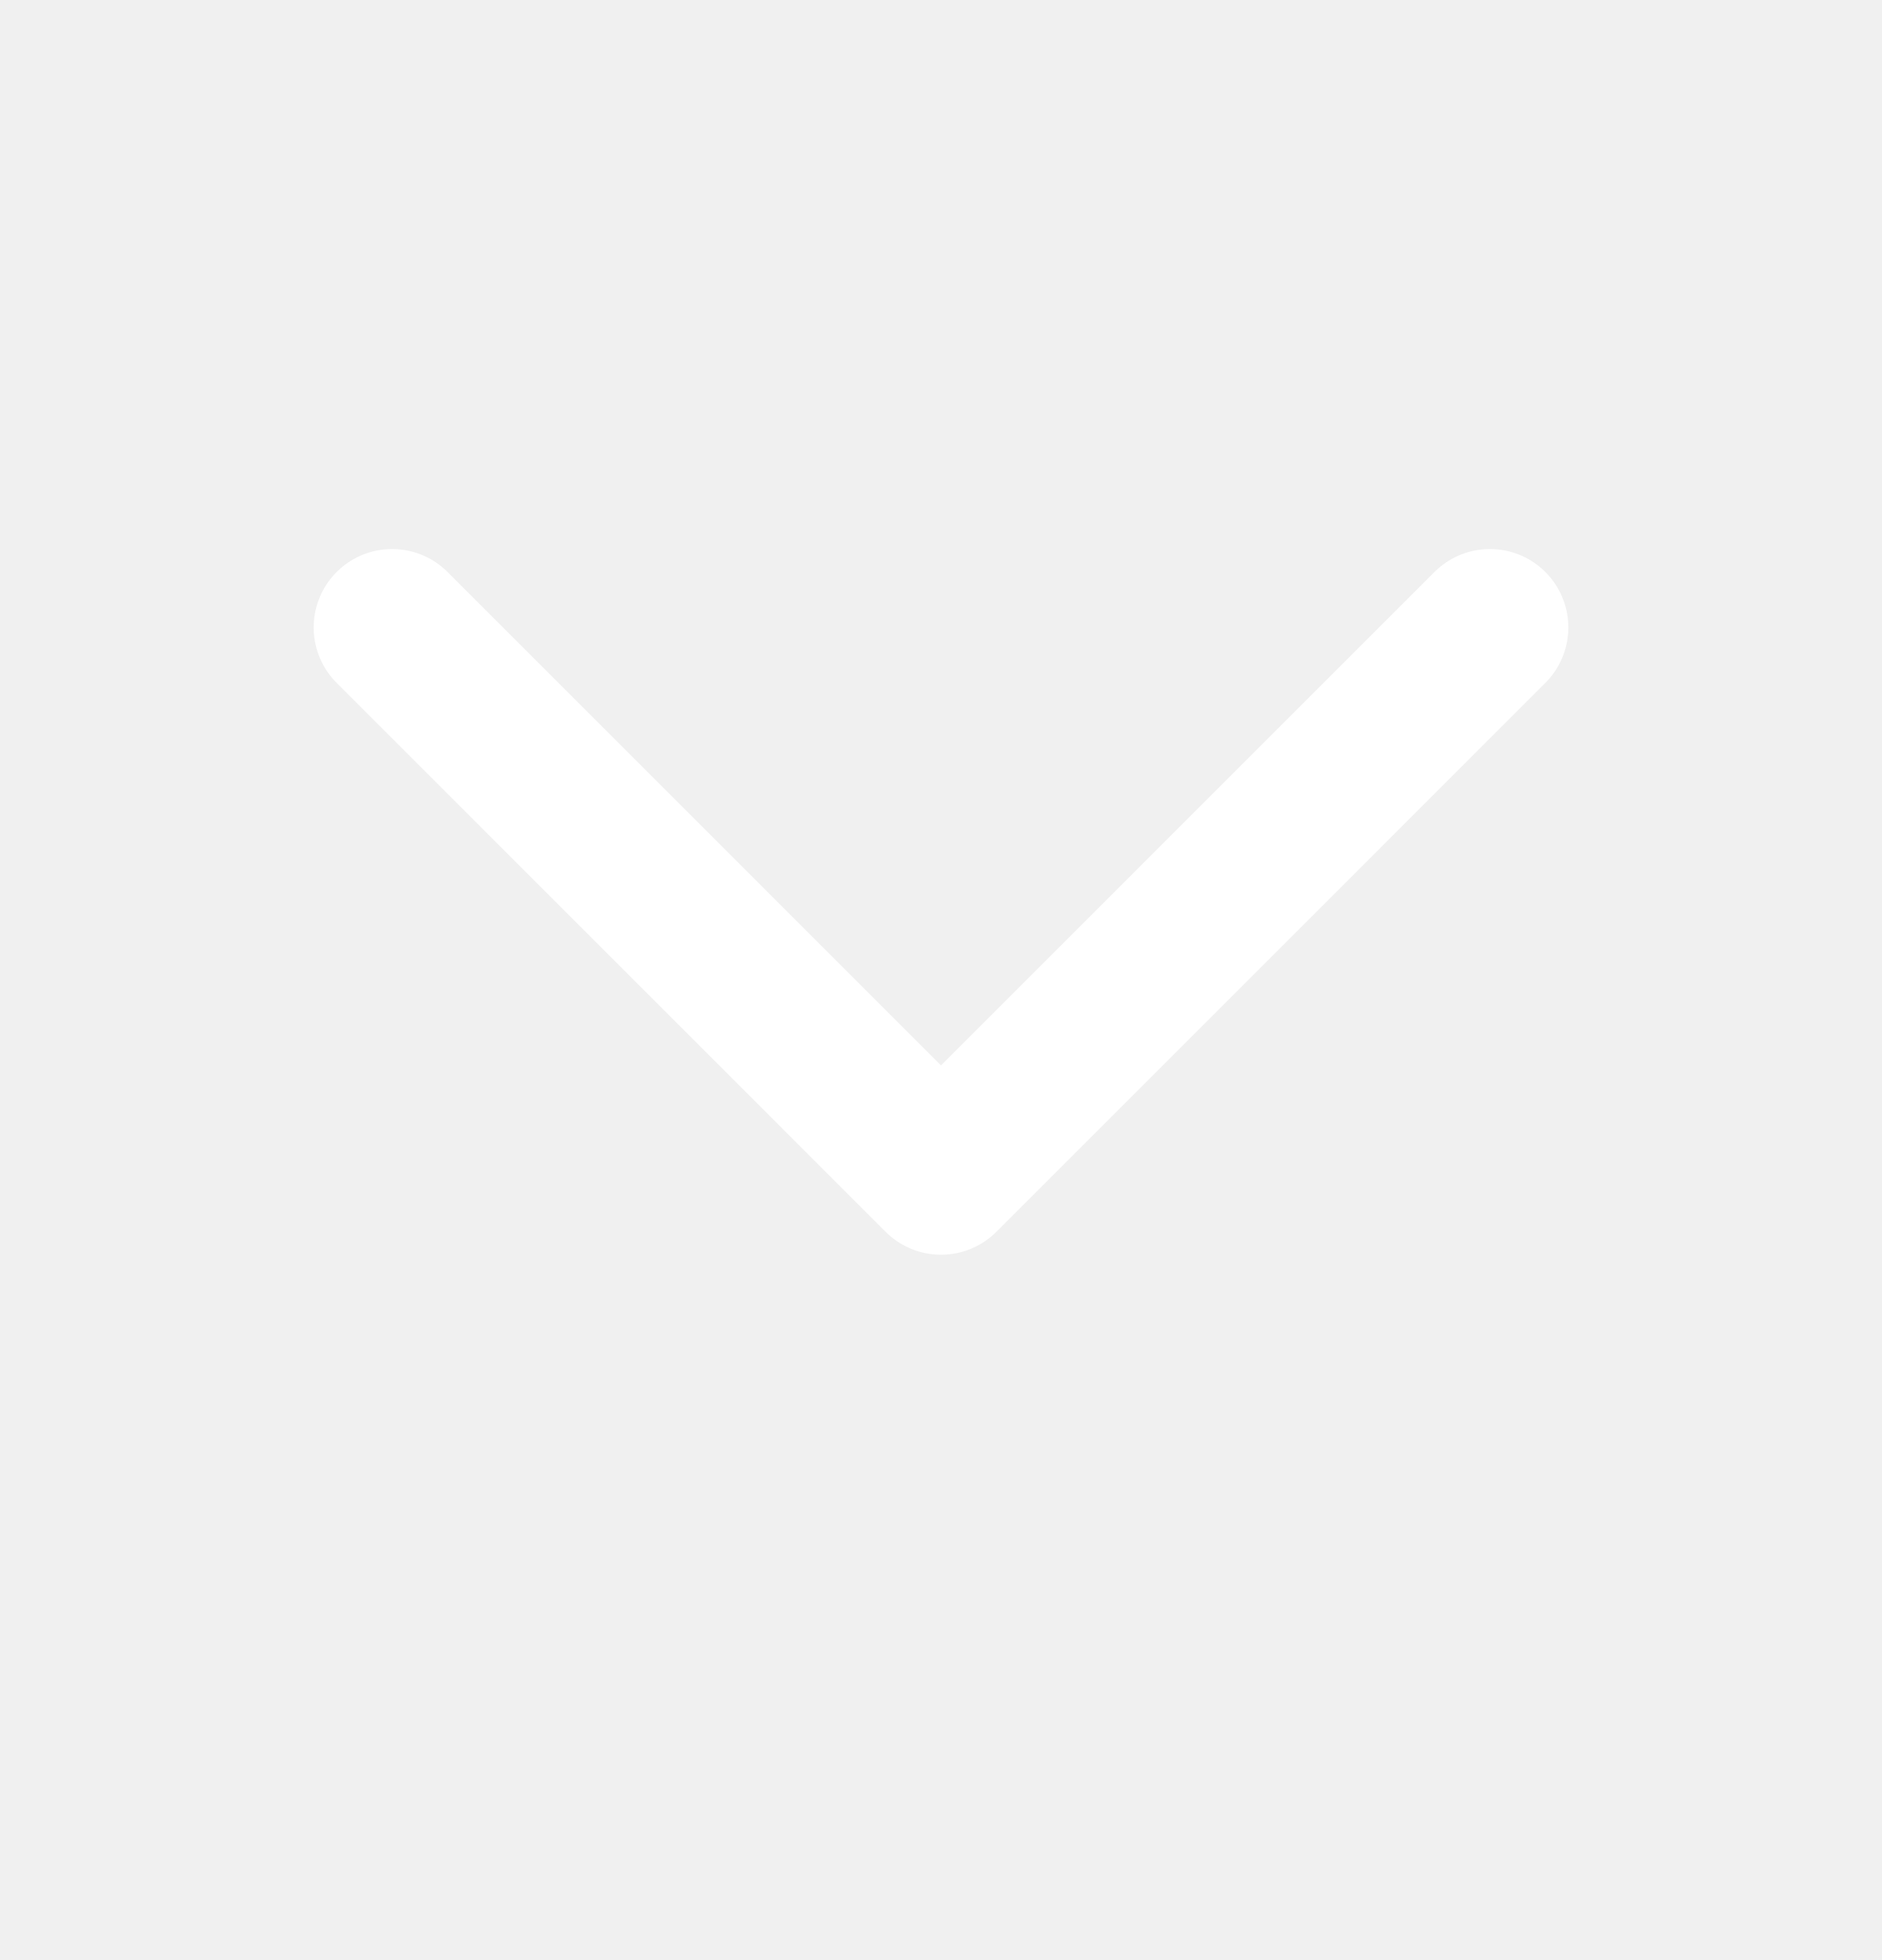
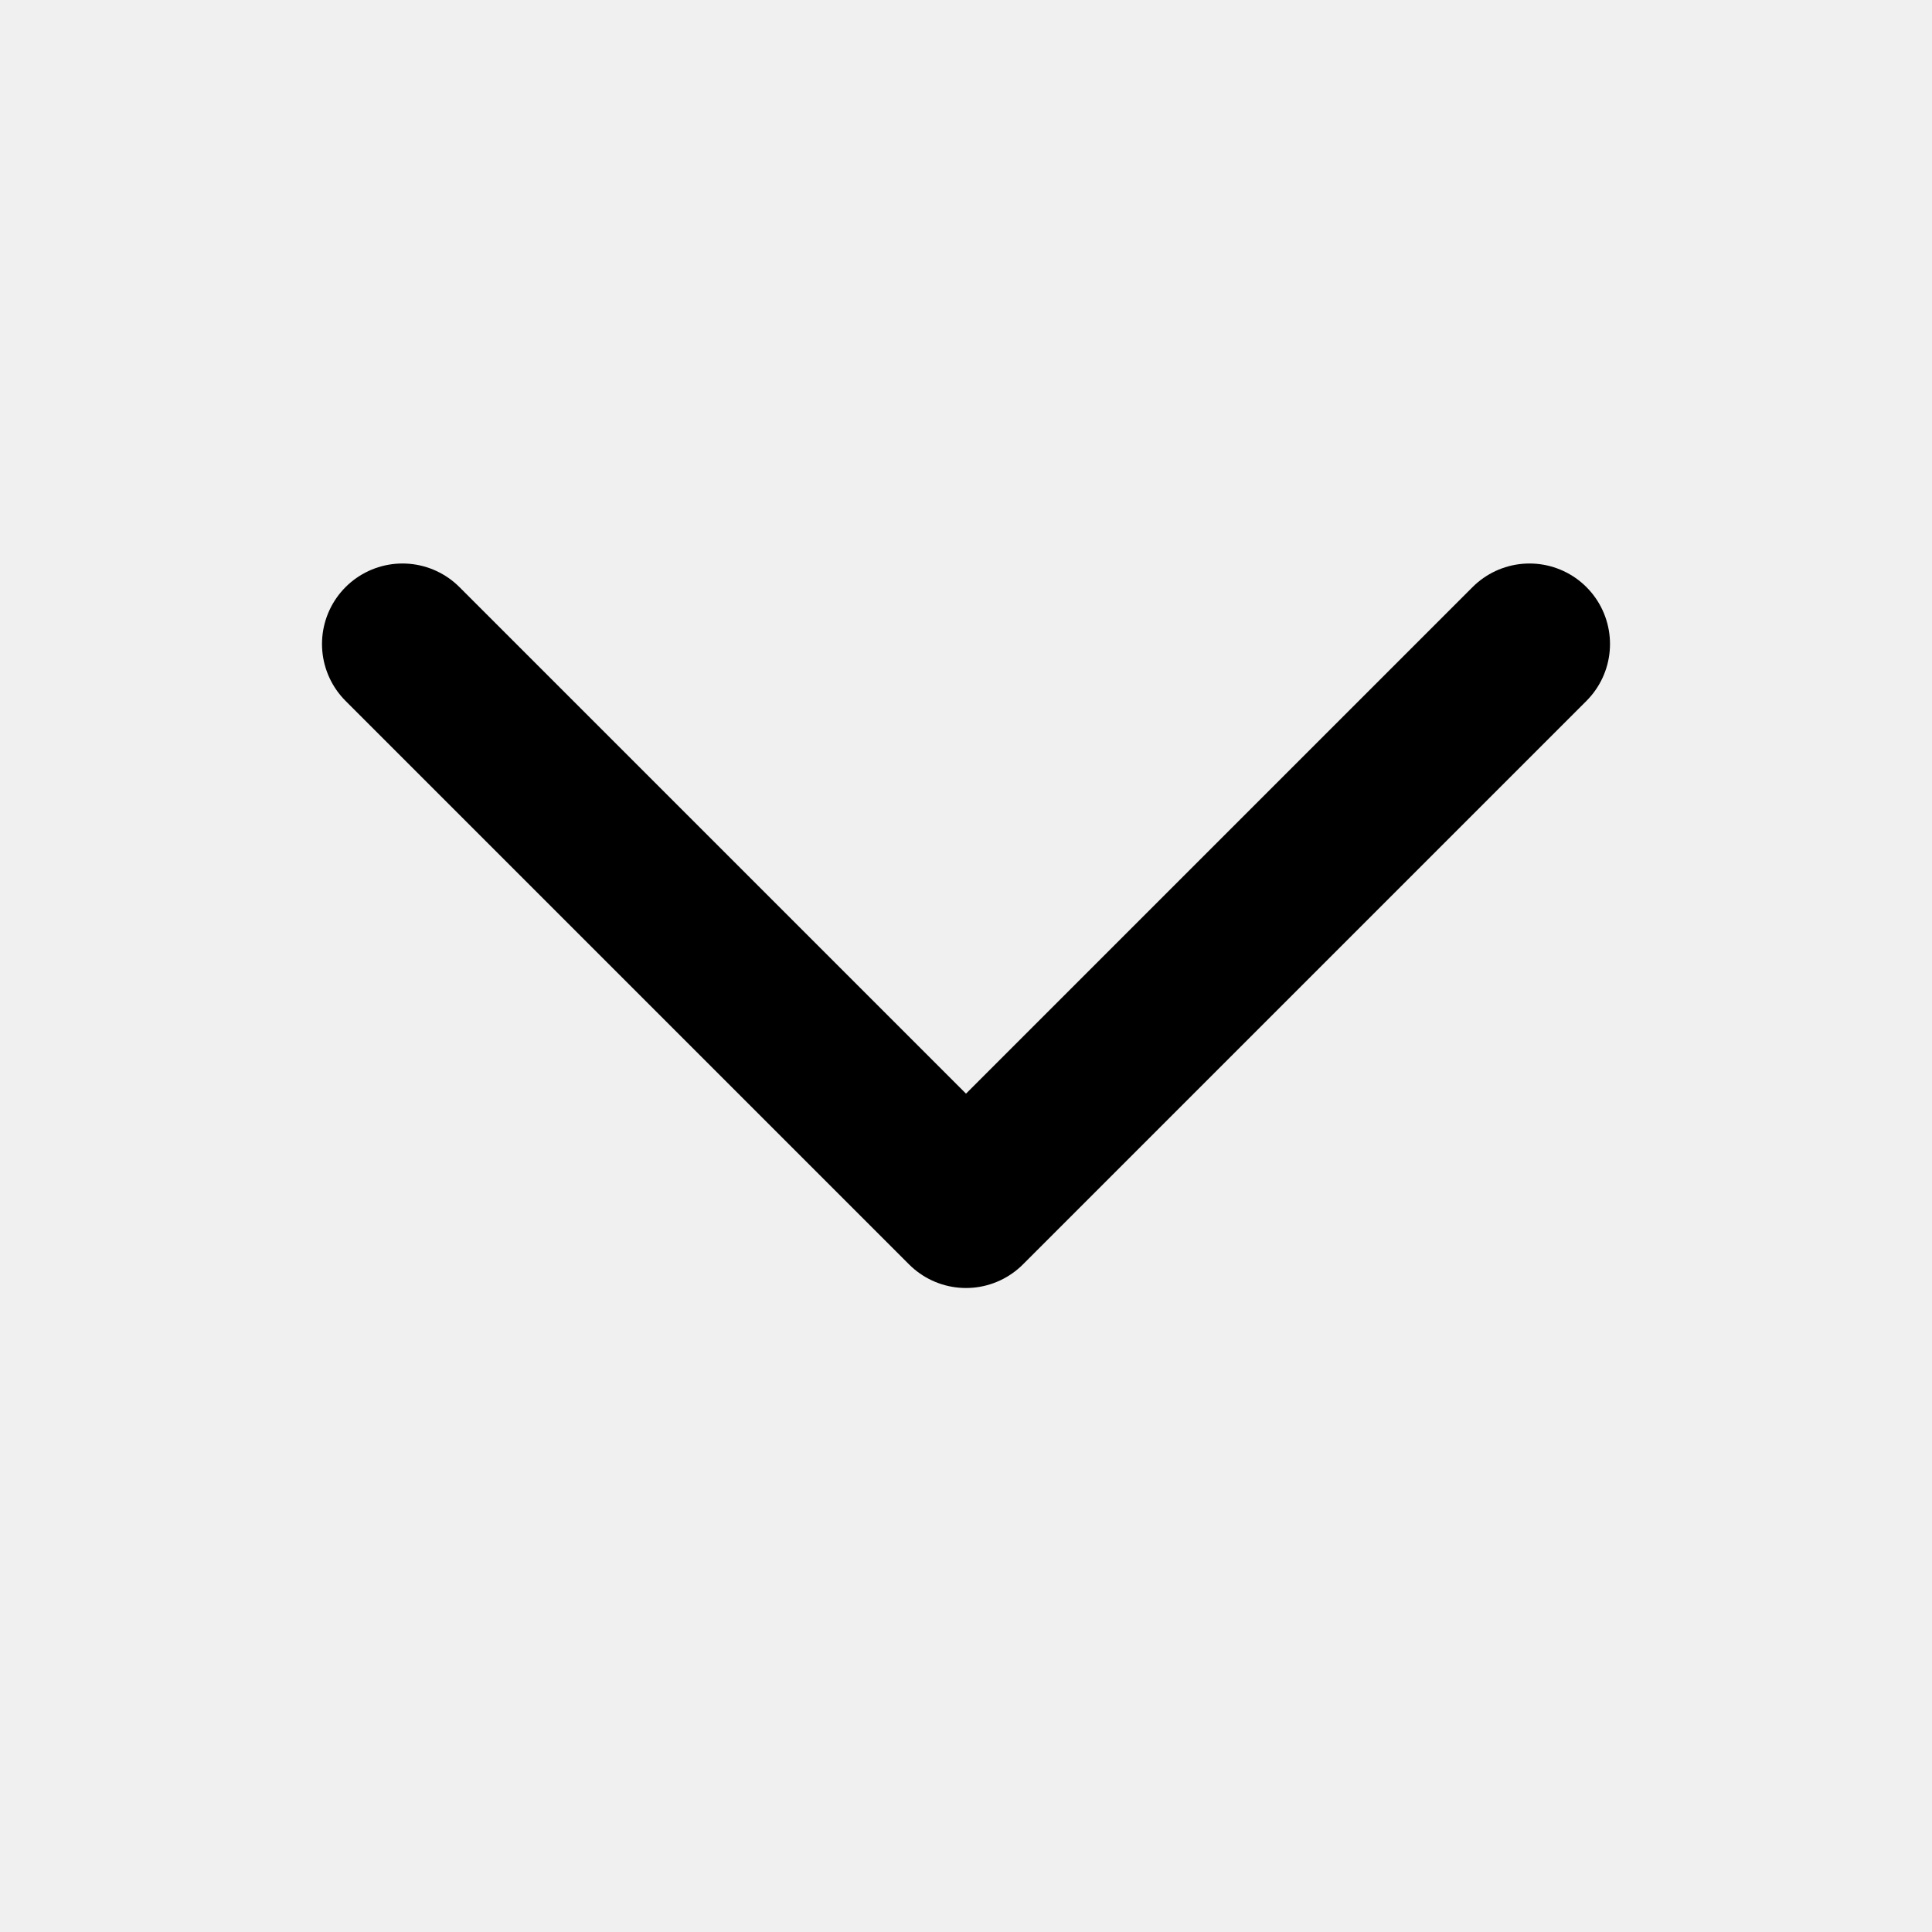
- <svg xmlns="http://www.w3.org/2000/svg" width="24" height="25" viewBox="0 0 24 25" fill="none">
-   <path d="M19 8.003L12 15.004L5 8.003" stroke="white" stroke-width="2" stroke-linecap="round" stroke-linejoin="round" />
+ <svg xmlns="http://www.w3.org/2000/svg" width="24" height="24" viewBox="0 0 24 24" fill="none">
+   <path d="M19 8L12 15L5 8" stroke="black" stroke-width="2" stroke-linecap="round" stroke-linejoin="round" />
</svg>
